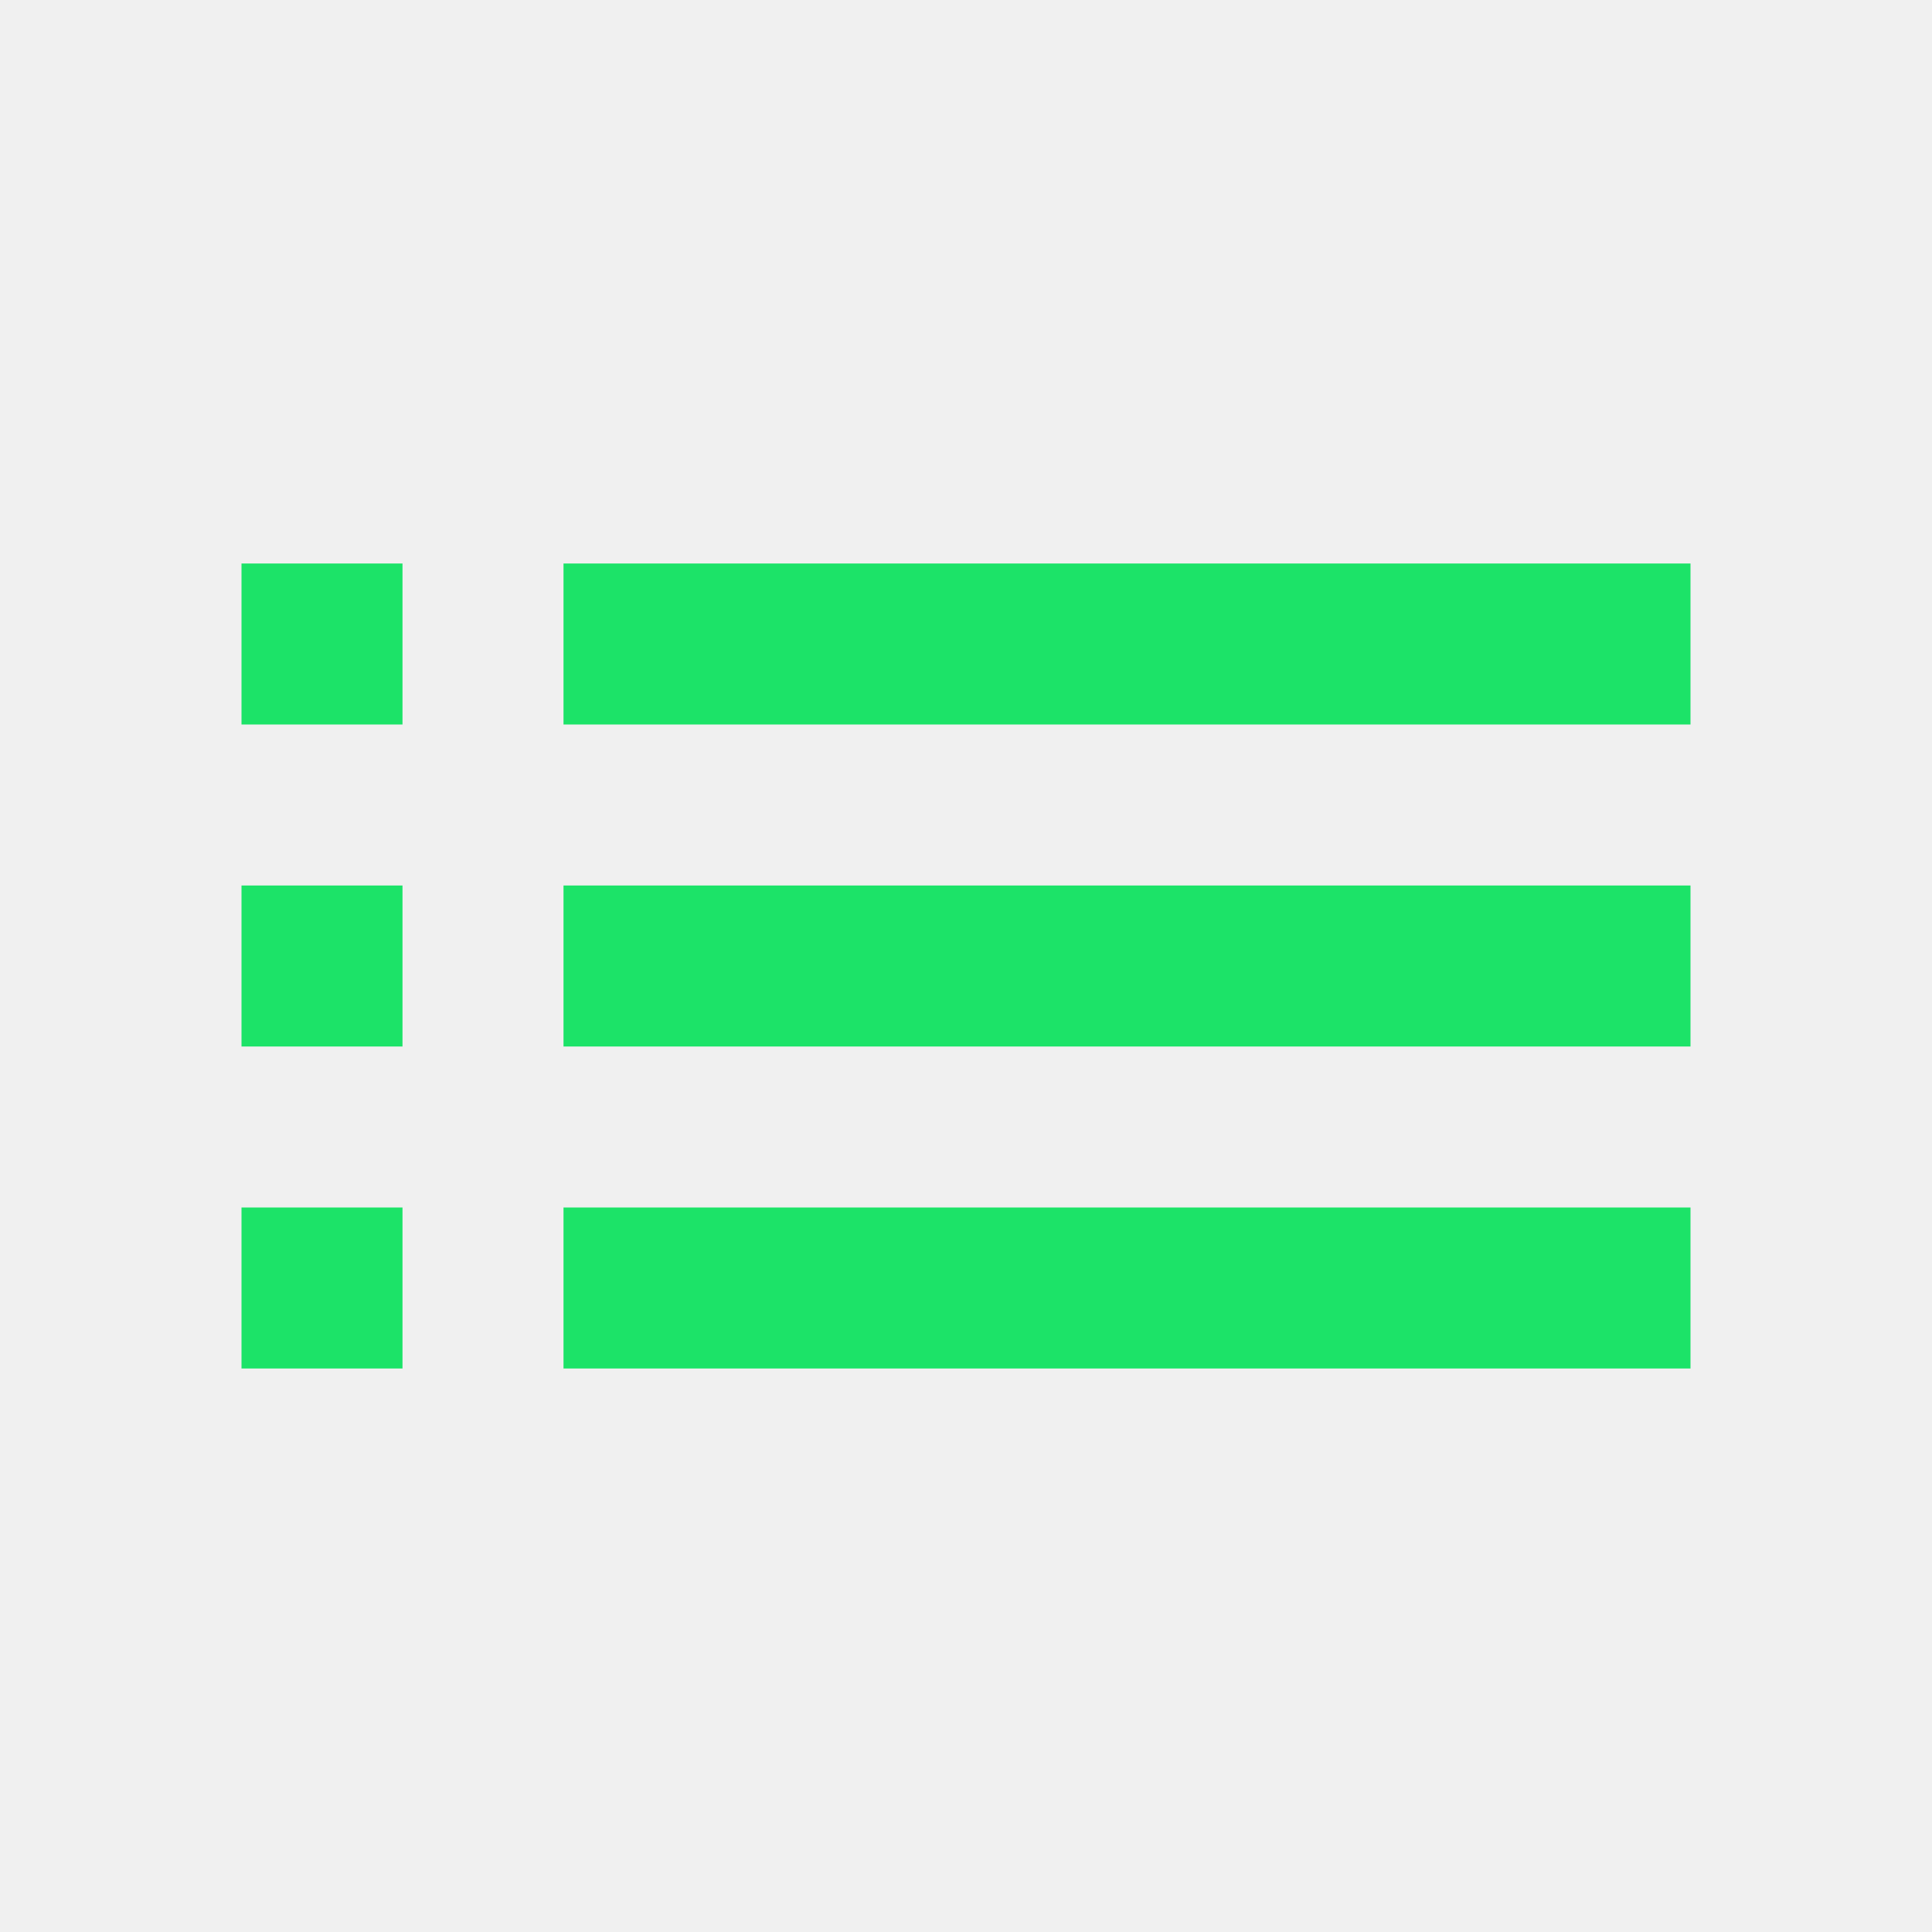
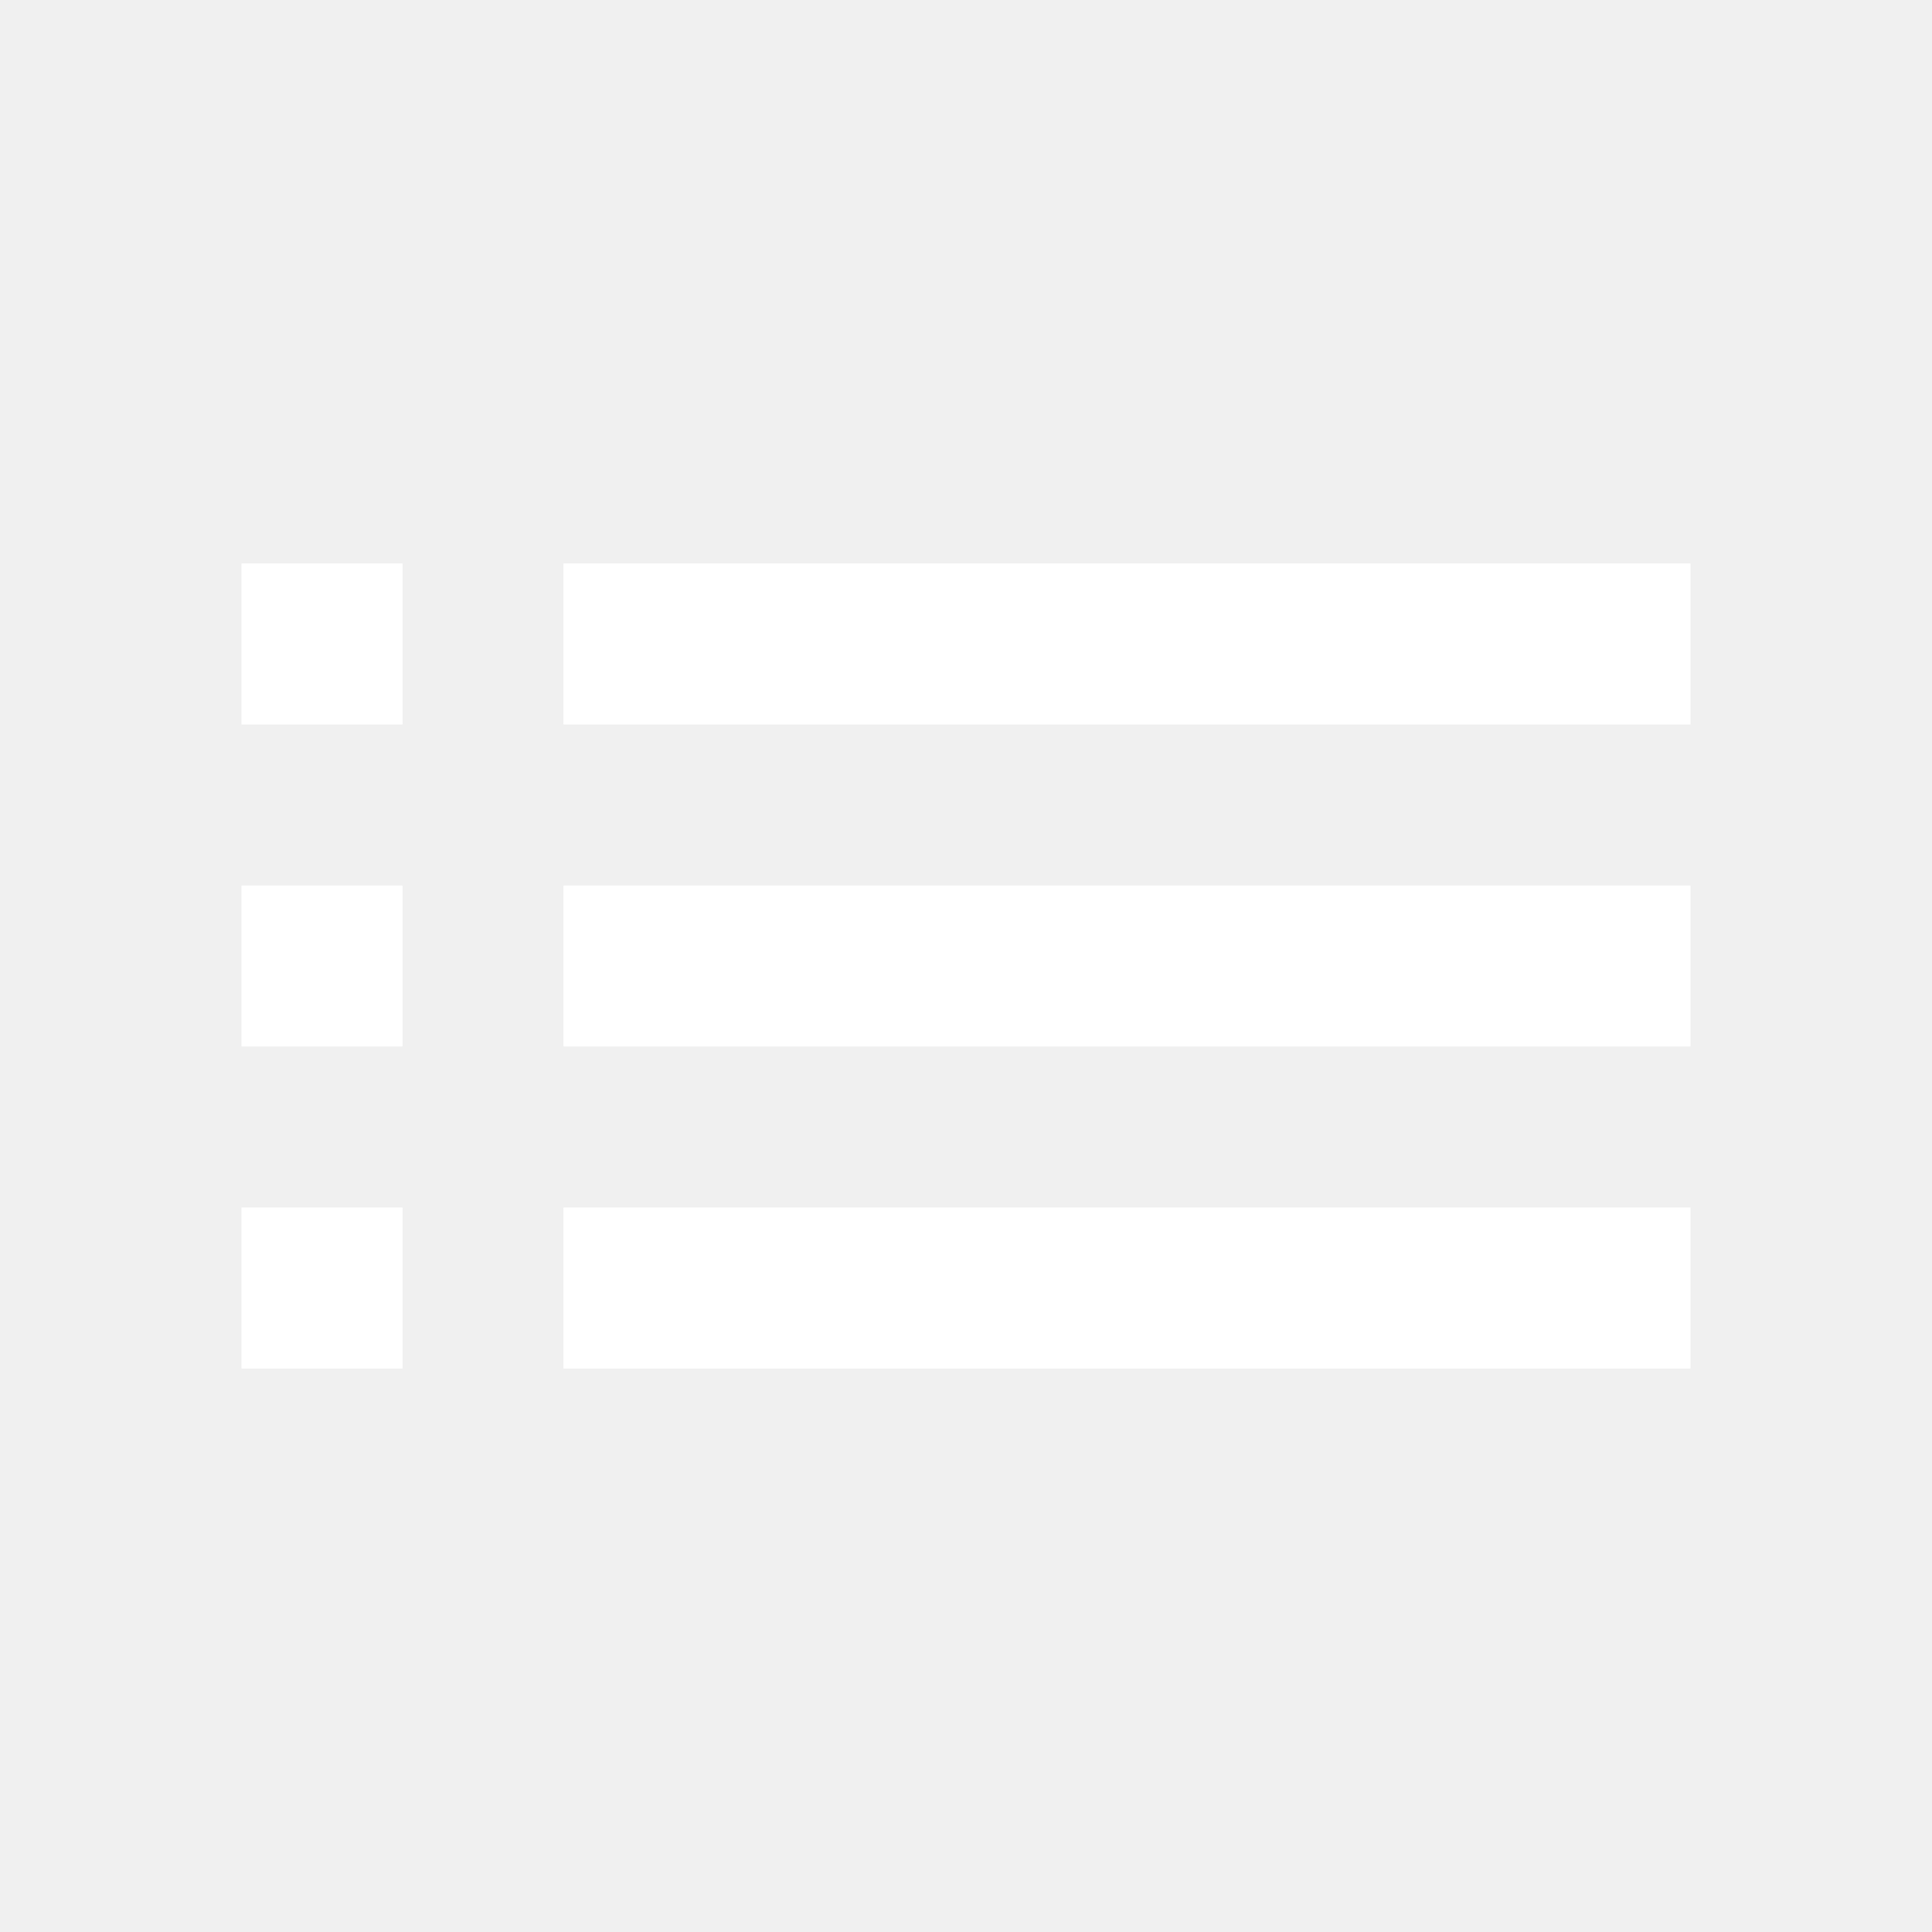
- <svg xmlns="http://www.w3.org/2000/svg" fill="#1ce368" height="24" viewBox="0 0 24 24" width="24">
+ <svg xmlns="http://www.w3.org/2000/svg" fill="#fff" height="24" viewBox="0 0 24 24" width="24">
  <path d="M3 13h2v-2H3v2zm0 4h2v-2H3v2zm0-8h2V7H3v2zm4 4h14v-2H7v2zm0 4h14v-2H7v2zM7 7v2h14V7H7z" />
  <path d="M0 0h24v24H0z" fill="none" />
</svg>
